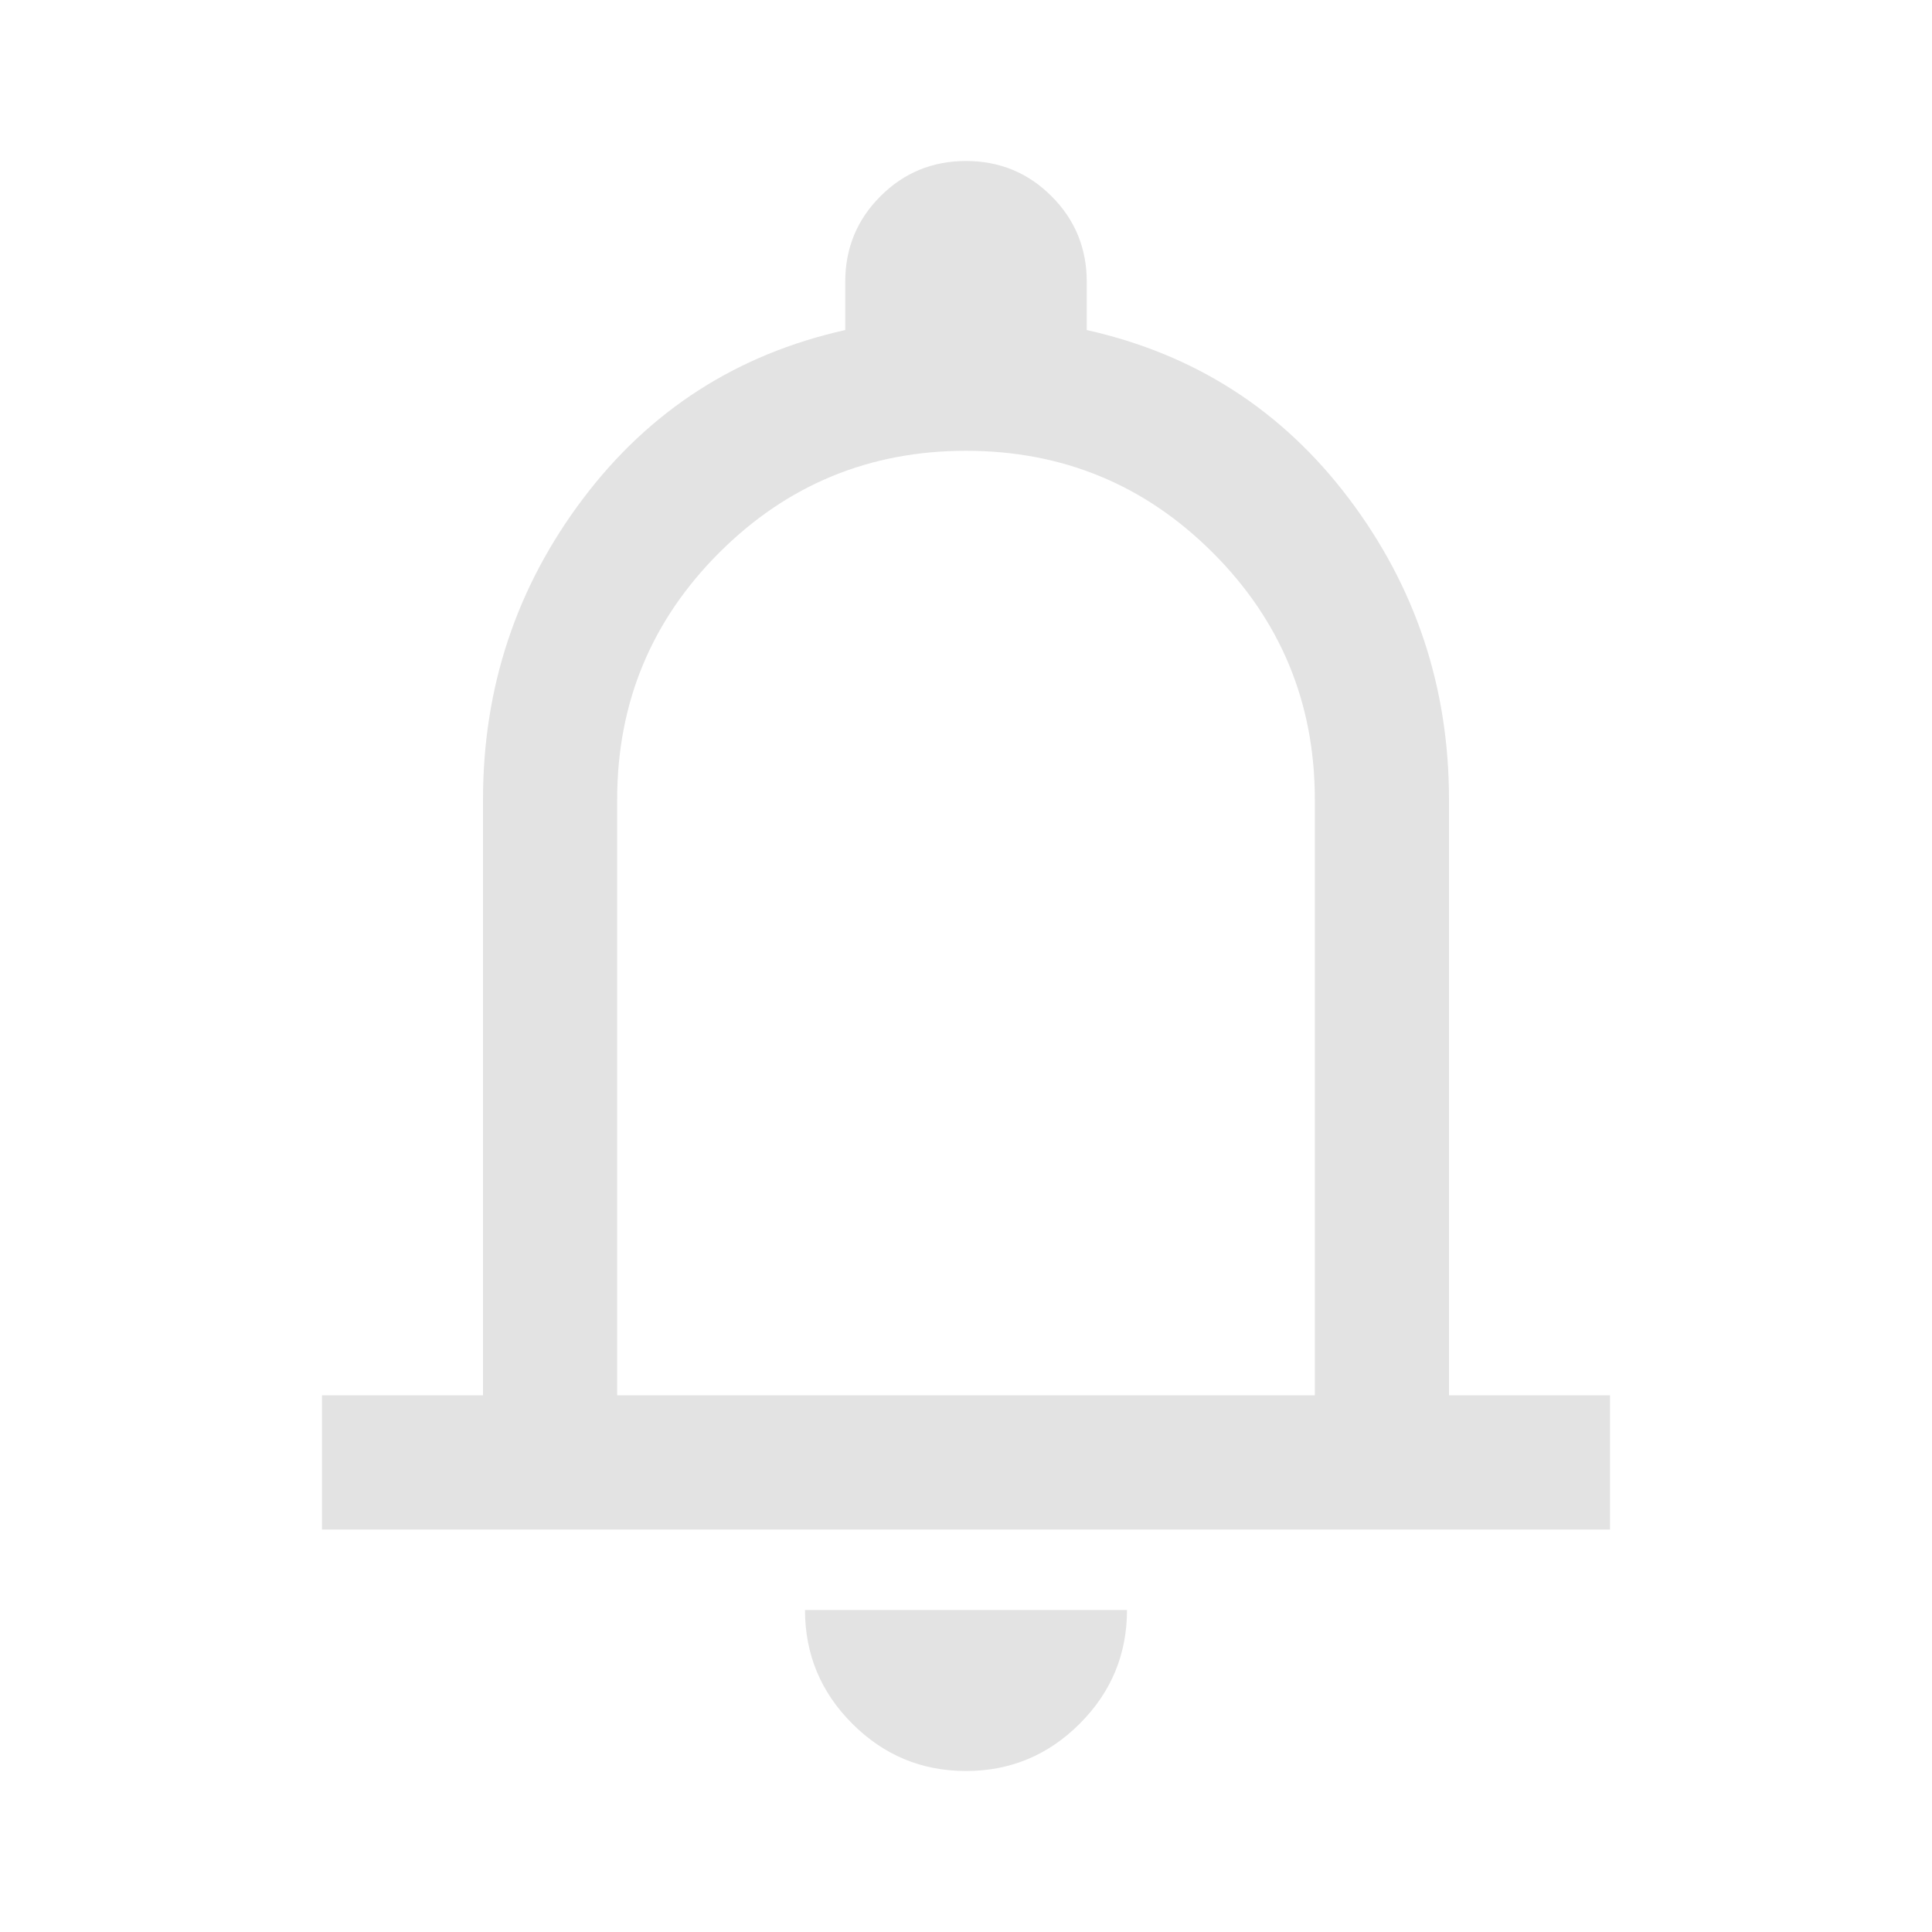
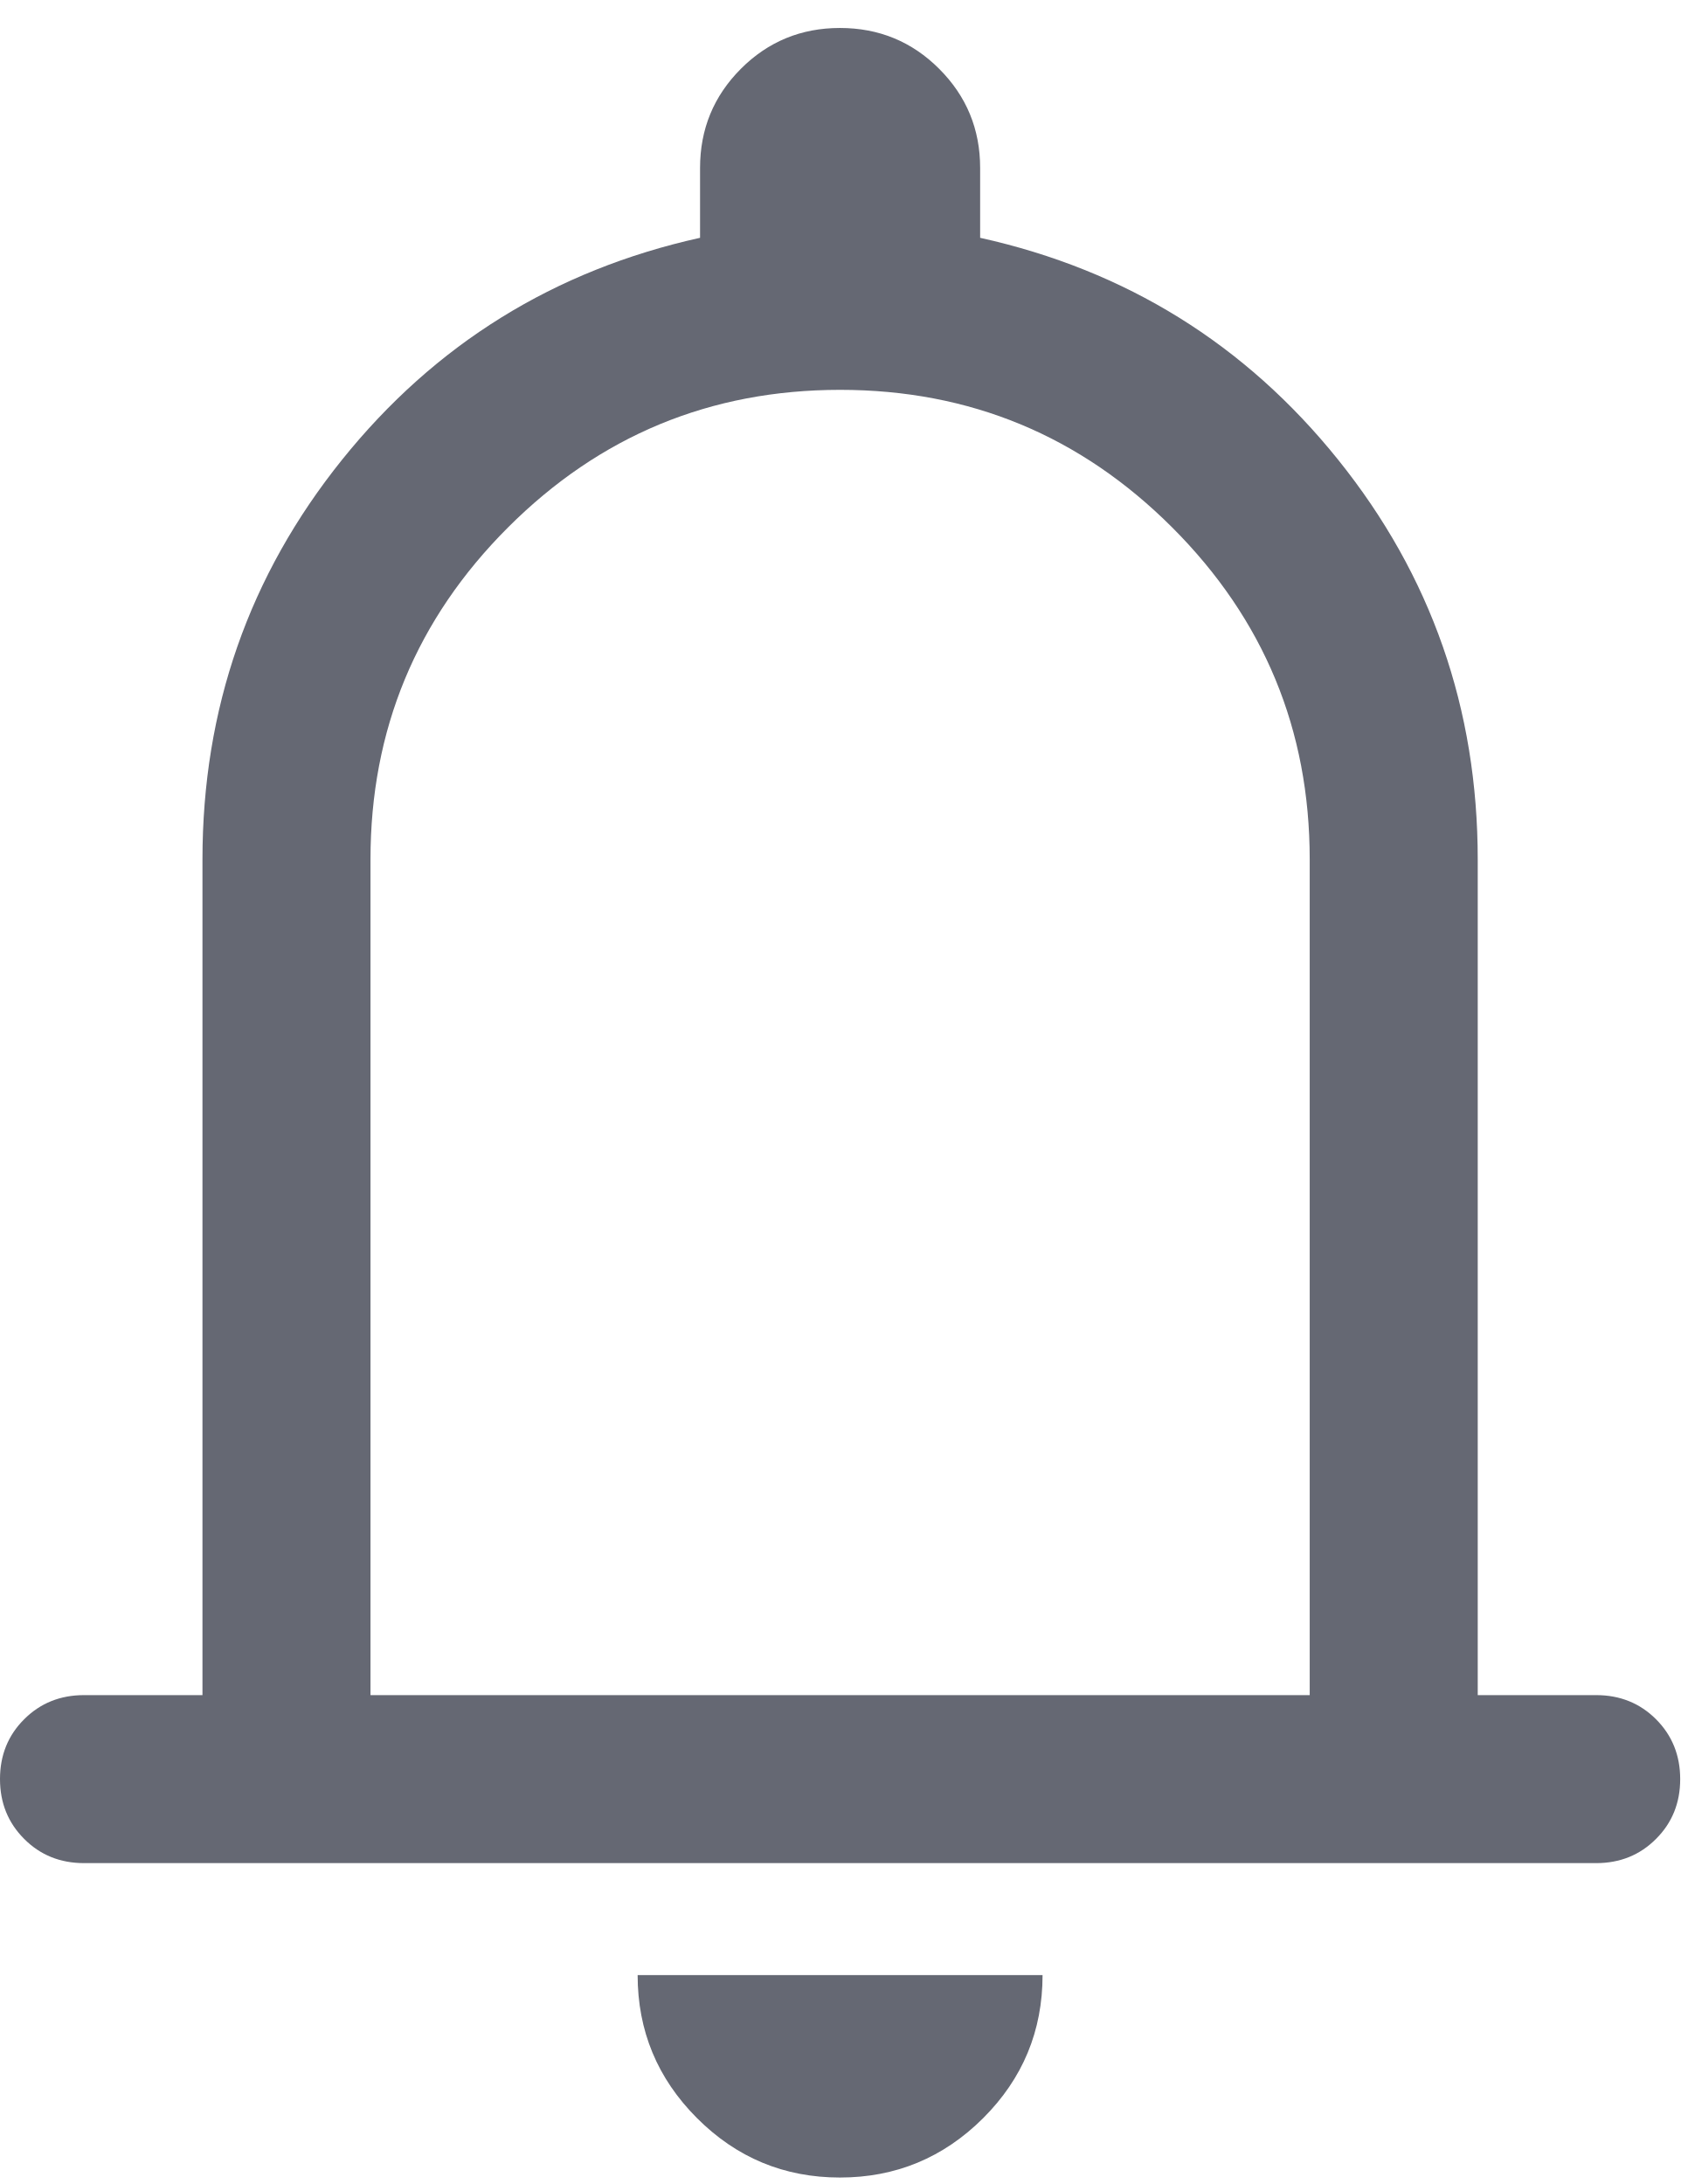
- <svg xmlns="http://www.w3.org/2000/svg" height="40px" viewBox="0 -960 960 960" width="40px" fill="#e3e3e3">
-   <path d="M160-200v-66.67h80v-296q0-83.66 49.67-149.5Q339.33-778 420-796v-24q0-25 17.5-42.5T480-880q25 0 42.5 17.5T540-820v24q80.67 18 130.33 83.83Q720-646.33 720-562.67v296h80V-200H160Zm320-301.33ZM480-80q-33 0-56.5-23.5T400-160h160q0 33-23.5 56.5T480-80ZM306.67-266.67h346.66v-296q0-72-50.66-122.66Q552-736 480-736t-122.67 50.67q-50.66 50.66-50.66 122.66v296Z" />
+ <svg xmlns="http://www.w3.org/2000/svg" width="20" height="26" viewBox="0 0 20 26" fill="none">
+   <path d="M1 22.18C0.717 22.18 0.479 22.084 0.288 21.892C0.096 21.7 0 21.463 0 21.179C0 20.896 0.096 20.658 0.288 20.467C0.479 20.276 0.717 20.18 1 20.18H2.41V10.231C2.41 8.438 2.964 6.852 4.071 5.474C5.177 4.097 6.598 3.216 8.333 2.831V2C8.333 1.537 8.495 1.144 8.819 0.819C9.143 0.495 9.536 0.333 9.998 0.333C10.461 0.333 10.855 0.495 11.179 0.819C11.504 1.144 11.667 1.537 11.667 2V2.831C13.402 3.216 14.823 4.097 15.929 5.474C17.036 6.852 17.59 8.438 17.59 10.231V20.18H19C19.283 20.18 19.521 20.276 19.712 20.467C19.904 20.659 20 20.897 20 21.18C20 21.463 19.904 21.701 19.712 21.892C19.521 22.084 19.283 22.18 19 22.18H1ZM9.998 25.923C9.334 25.923 8.767 25.687 8.296 25.215C7.825 24.743 7.59 24.176 7.59 23.513H12.41C12.41 24.178 12.174 24.746 11.702 25.217C11.229 25.688 10.661 25.923 9.998 25.923ZM4.41 20.18H15.59V10.231C15.59 8.687 15.044 7.37 13.953 6.279C12.861 5.187 11.544 4.641 10 4.641C8.456 4.641 7.139 5.187 6.047 6.279C4.956 7.37 4.41 8.687 4.41 10.231V20.18Z" fill="#656873" />
</svg>
